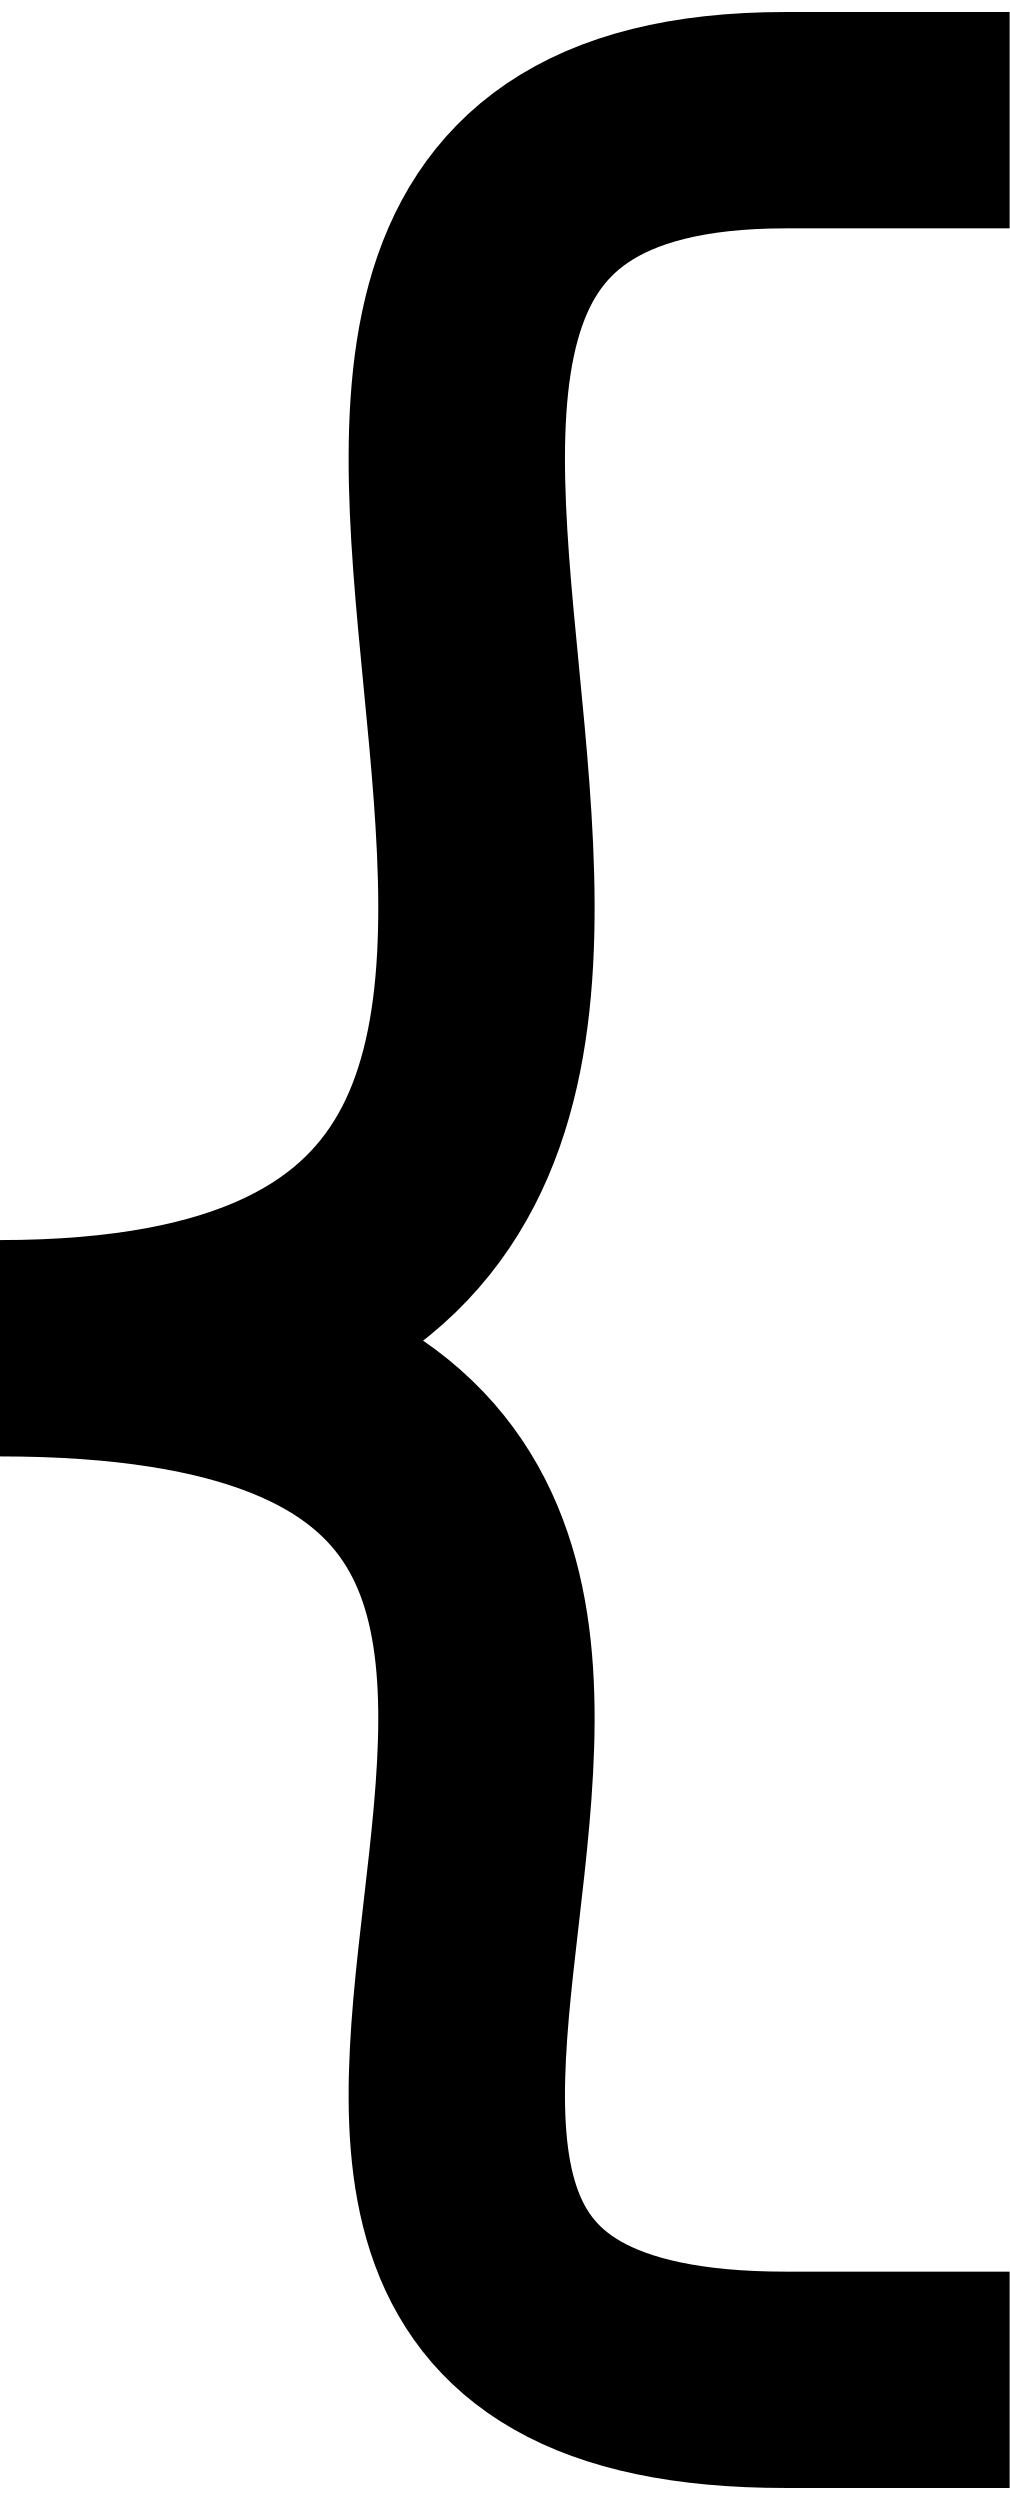
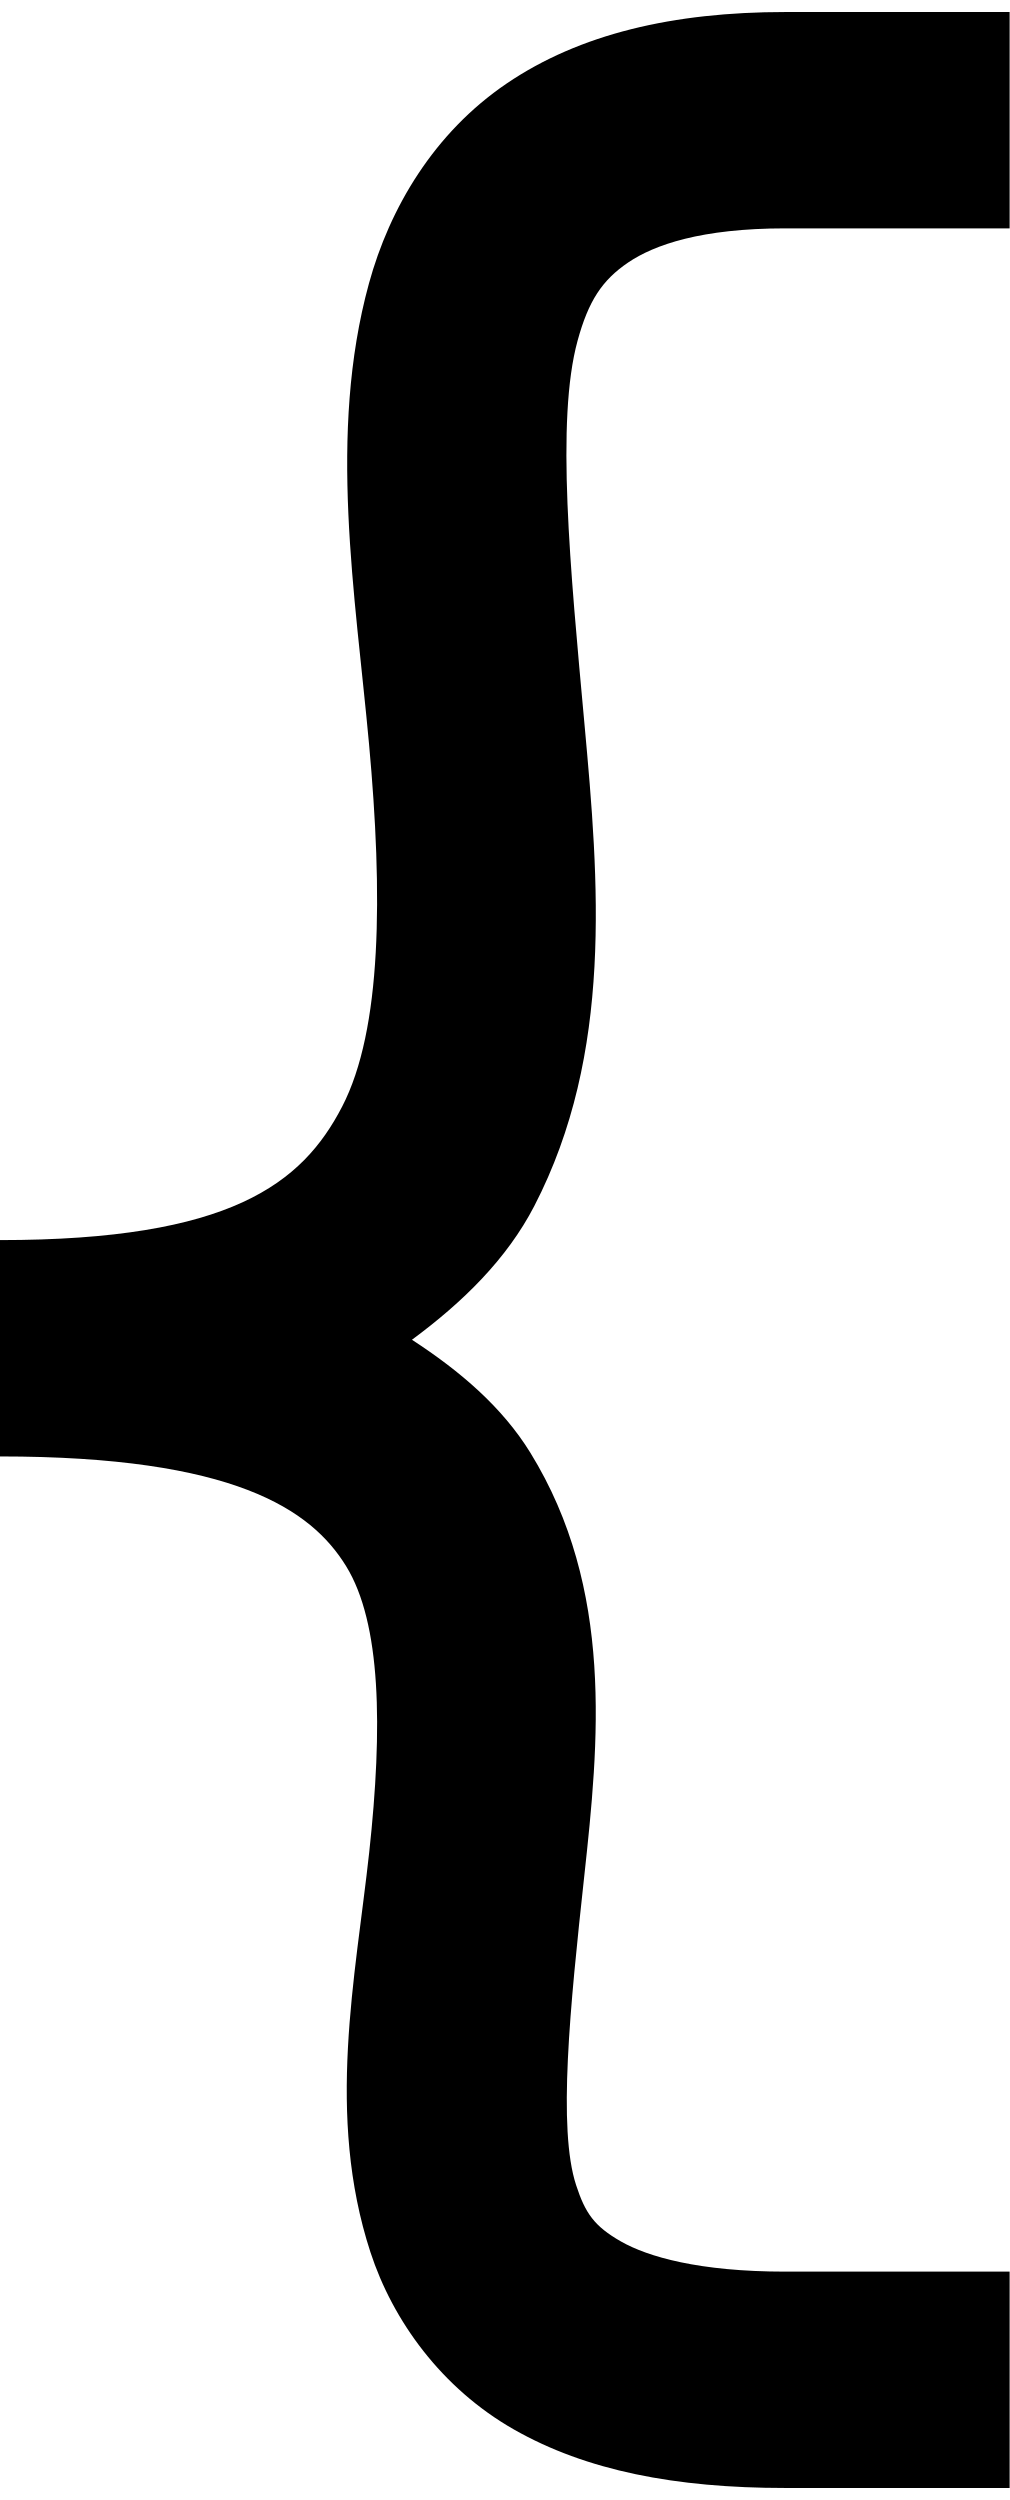
- <svg xmlns="http://www.w3.org/2000/svg" width="42" height="104" viewBox="0 0 42 104" fill="none">
-   <path d="M42 5H32.667C0 5 42 56.087 0 56.087C42 56.087 0 99 32.667 99H42" stroke="black" stroke-width="9" />
+ <svg xmlns="http://www.w3.org/2000/svg" width="42" height="104" viewBox="0 0 42 104" fill="none" version="1.1" id="svg1721">
+   <defs id="defs1725" />
+   <path style="color:#000000;fill:#000000;-inkscape-stroke:none" d="m 32.666,0.5 c -4.67,0 -8.55,0.913 -11.584,2.971 -3.034,2.057 -4.876,5.19 -5.734,8.322 -1.717,6.264 -0.567,12.91 0.004,19.16 0.571,6.251 0.543,11.871 -1.119,15.082 C 12.57,49.246 9.588,51.588 0,51.588 v 9 c 9.734,0 12.939,2.196 14.398,4.564 1.459,2.368 1.527,6.7 0.961,11.904 -0.566,5.204 -1.81,10.93 0.051,16.635 0.931,2.852 2.962,5.662 5.969,7.375 3.007,1.713 6.711,2.434 11.287,2.434 H 42 v -9 h -9.334 c -3.591,0 -5.719,-0.62 -6.832,-1.254 -1.113,-0.634 -1.487,-1.177 -1.869,-2.348 -0.764,-2.341 -0.259,-7.345 0.342,-12.869 0.601,-5.524 1.253,-11.919 -2.246,-17.598 -1.165,-1.89 -2.911,-3.388 -4.924,-4.697 2.13,-1.574 3.95,-3.363 5.088,-5.561 3.296,-6.368 2.686,-13.518 2.09,-20.039 -0.596,-6.521 -1.195,-12.649 -0.287,-15.963 0.454,-1.657 1.02,-2.516 2.105,-3.252 C 27.219,10.184 29.169,9.5 32.666,9.5 H 42 v -9 z" id="path1719" />
</svg>
